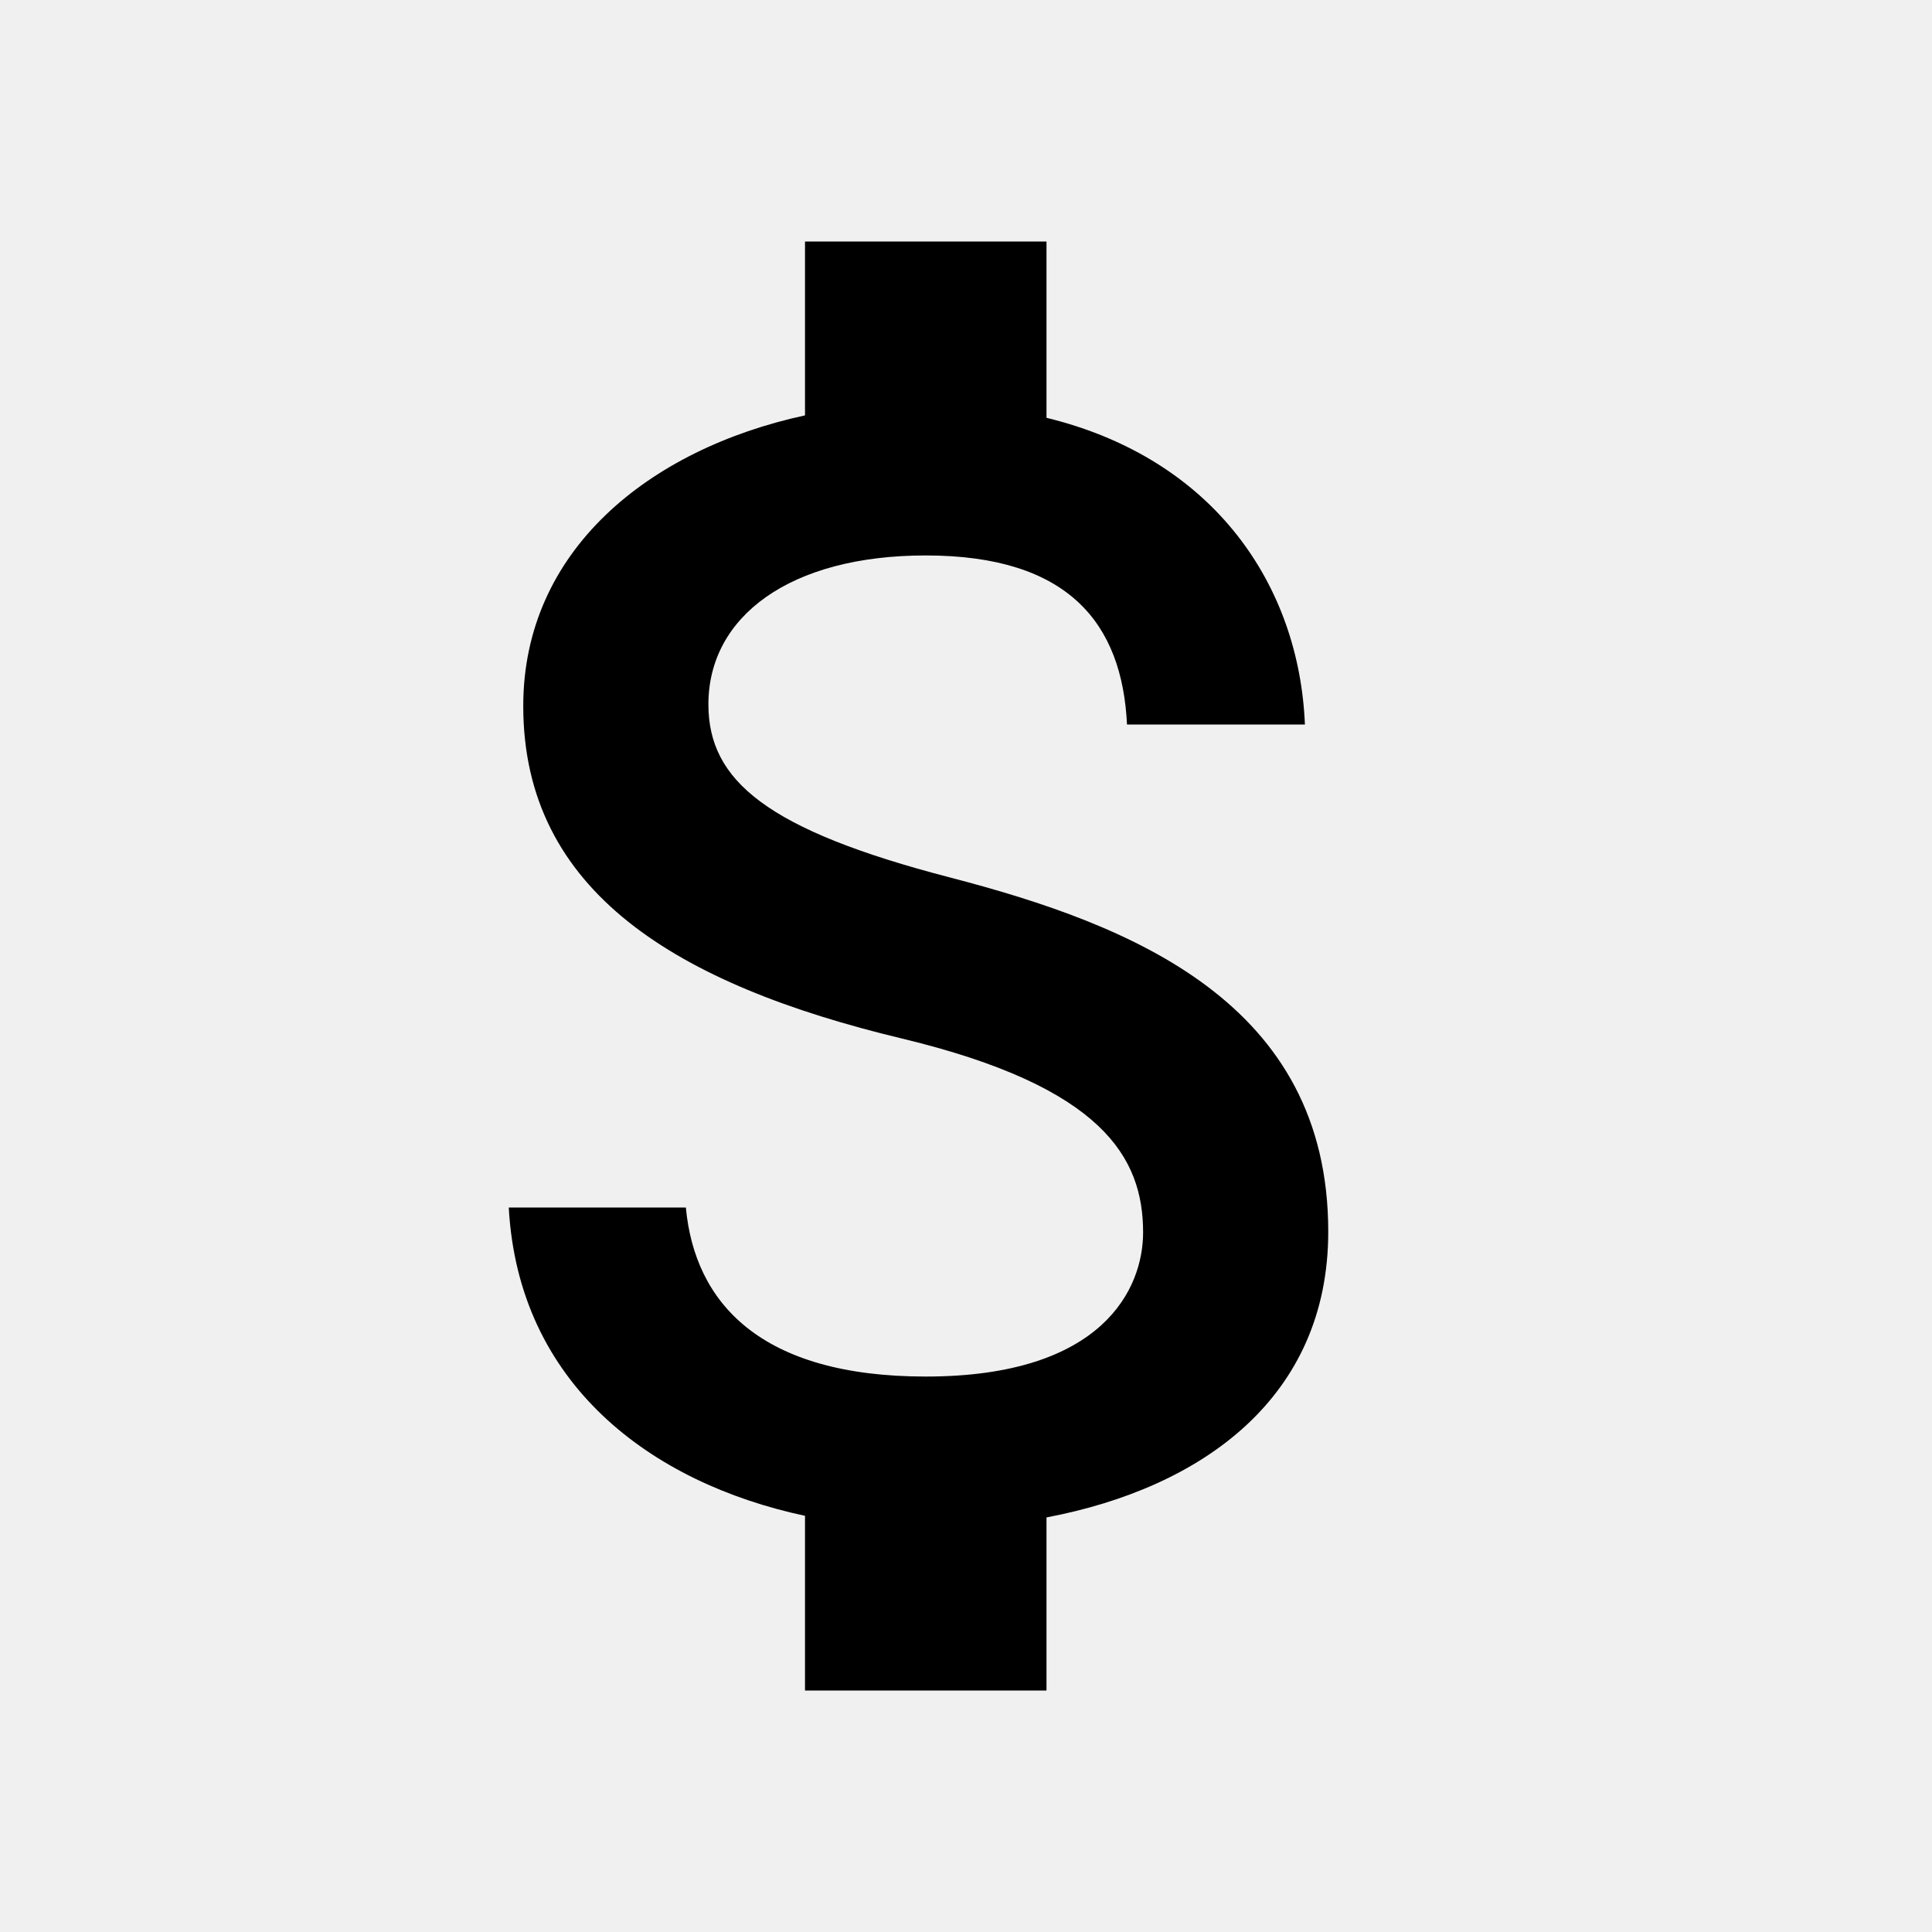
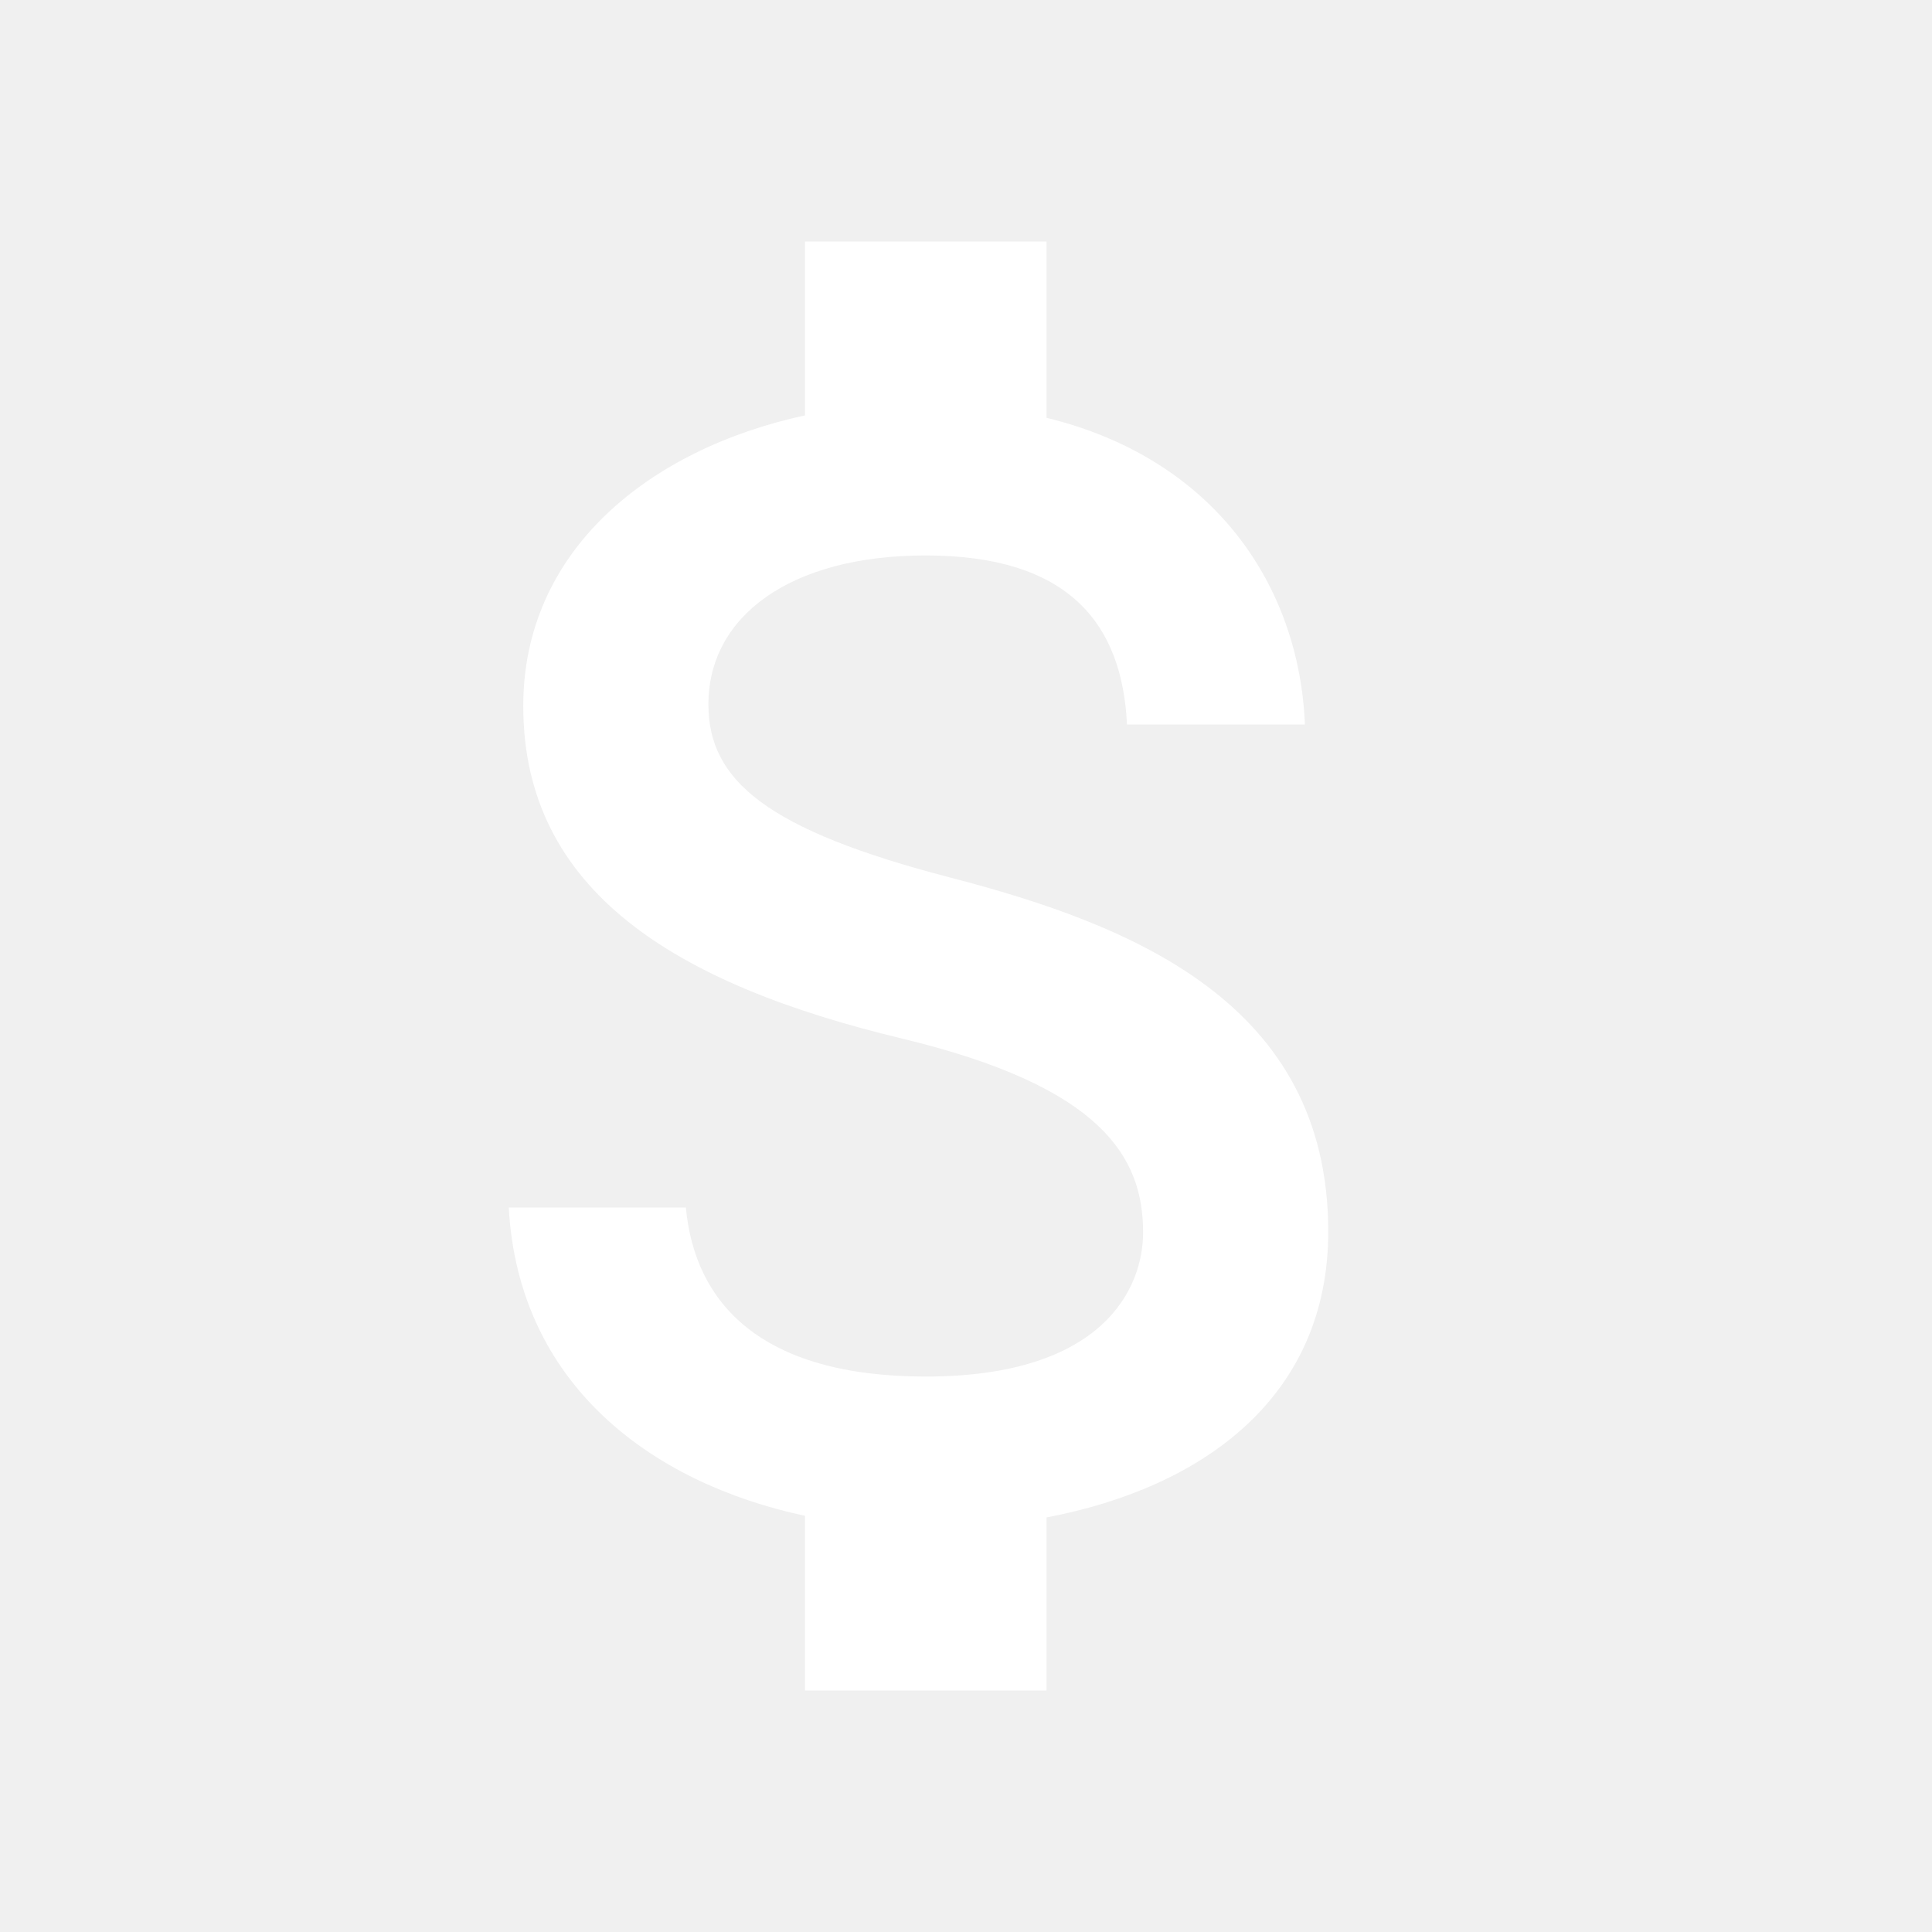
- <svg xmlns="http://www.w3.org/2000/svg" height="24px" viewBox="0 0 24 24" width="24px" fill="#000000">
+ <svg xmlns="http://www.w3.org/2000/svg" height="24px" viewBox="0 0 24 24" width="24px" fill="#fff">
  <path d="M0 0h24v24H0z" fill="none" />
  <path d="M11.8 10.9c-2.27-.59-3-1.2-3-2.15 0-1.09 1.01-1.85 2.7-1.85 1.78 0 2.44.85 2.5 2.1h2.21c-.07-1.72-1.12-3.3-3.21-3.81V3h-3v2.16c-1.94.42-3.5 1.68-3.5 3.61 0 2.31 1.91 3.46 4.7 4.13 2.5.6 3 1.48 3 2.41 0 .69-.49 1.79-2.7 1.79-2.06 0-2.87-.92-2.98-2.1h-2.2c.12 2.19 1.76 3.42 3.68 3.83V21h3v-2.15c1.95-.37 3.5-1.5 3.5-3.55 0-2.84-2.43-3.81-4.7-4.4z" />
</svg>
